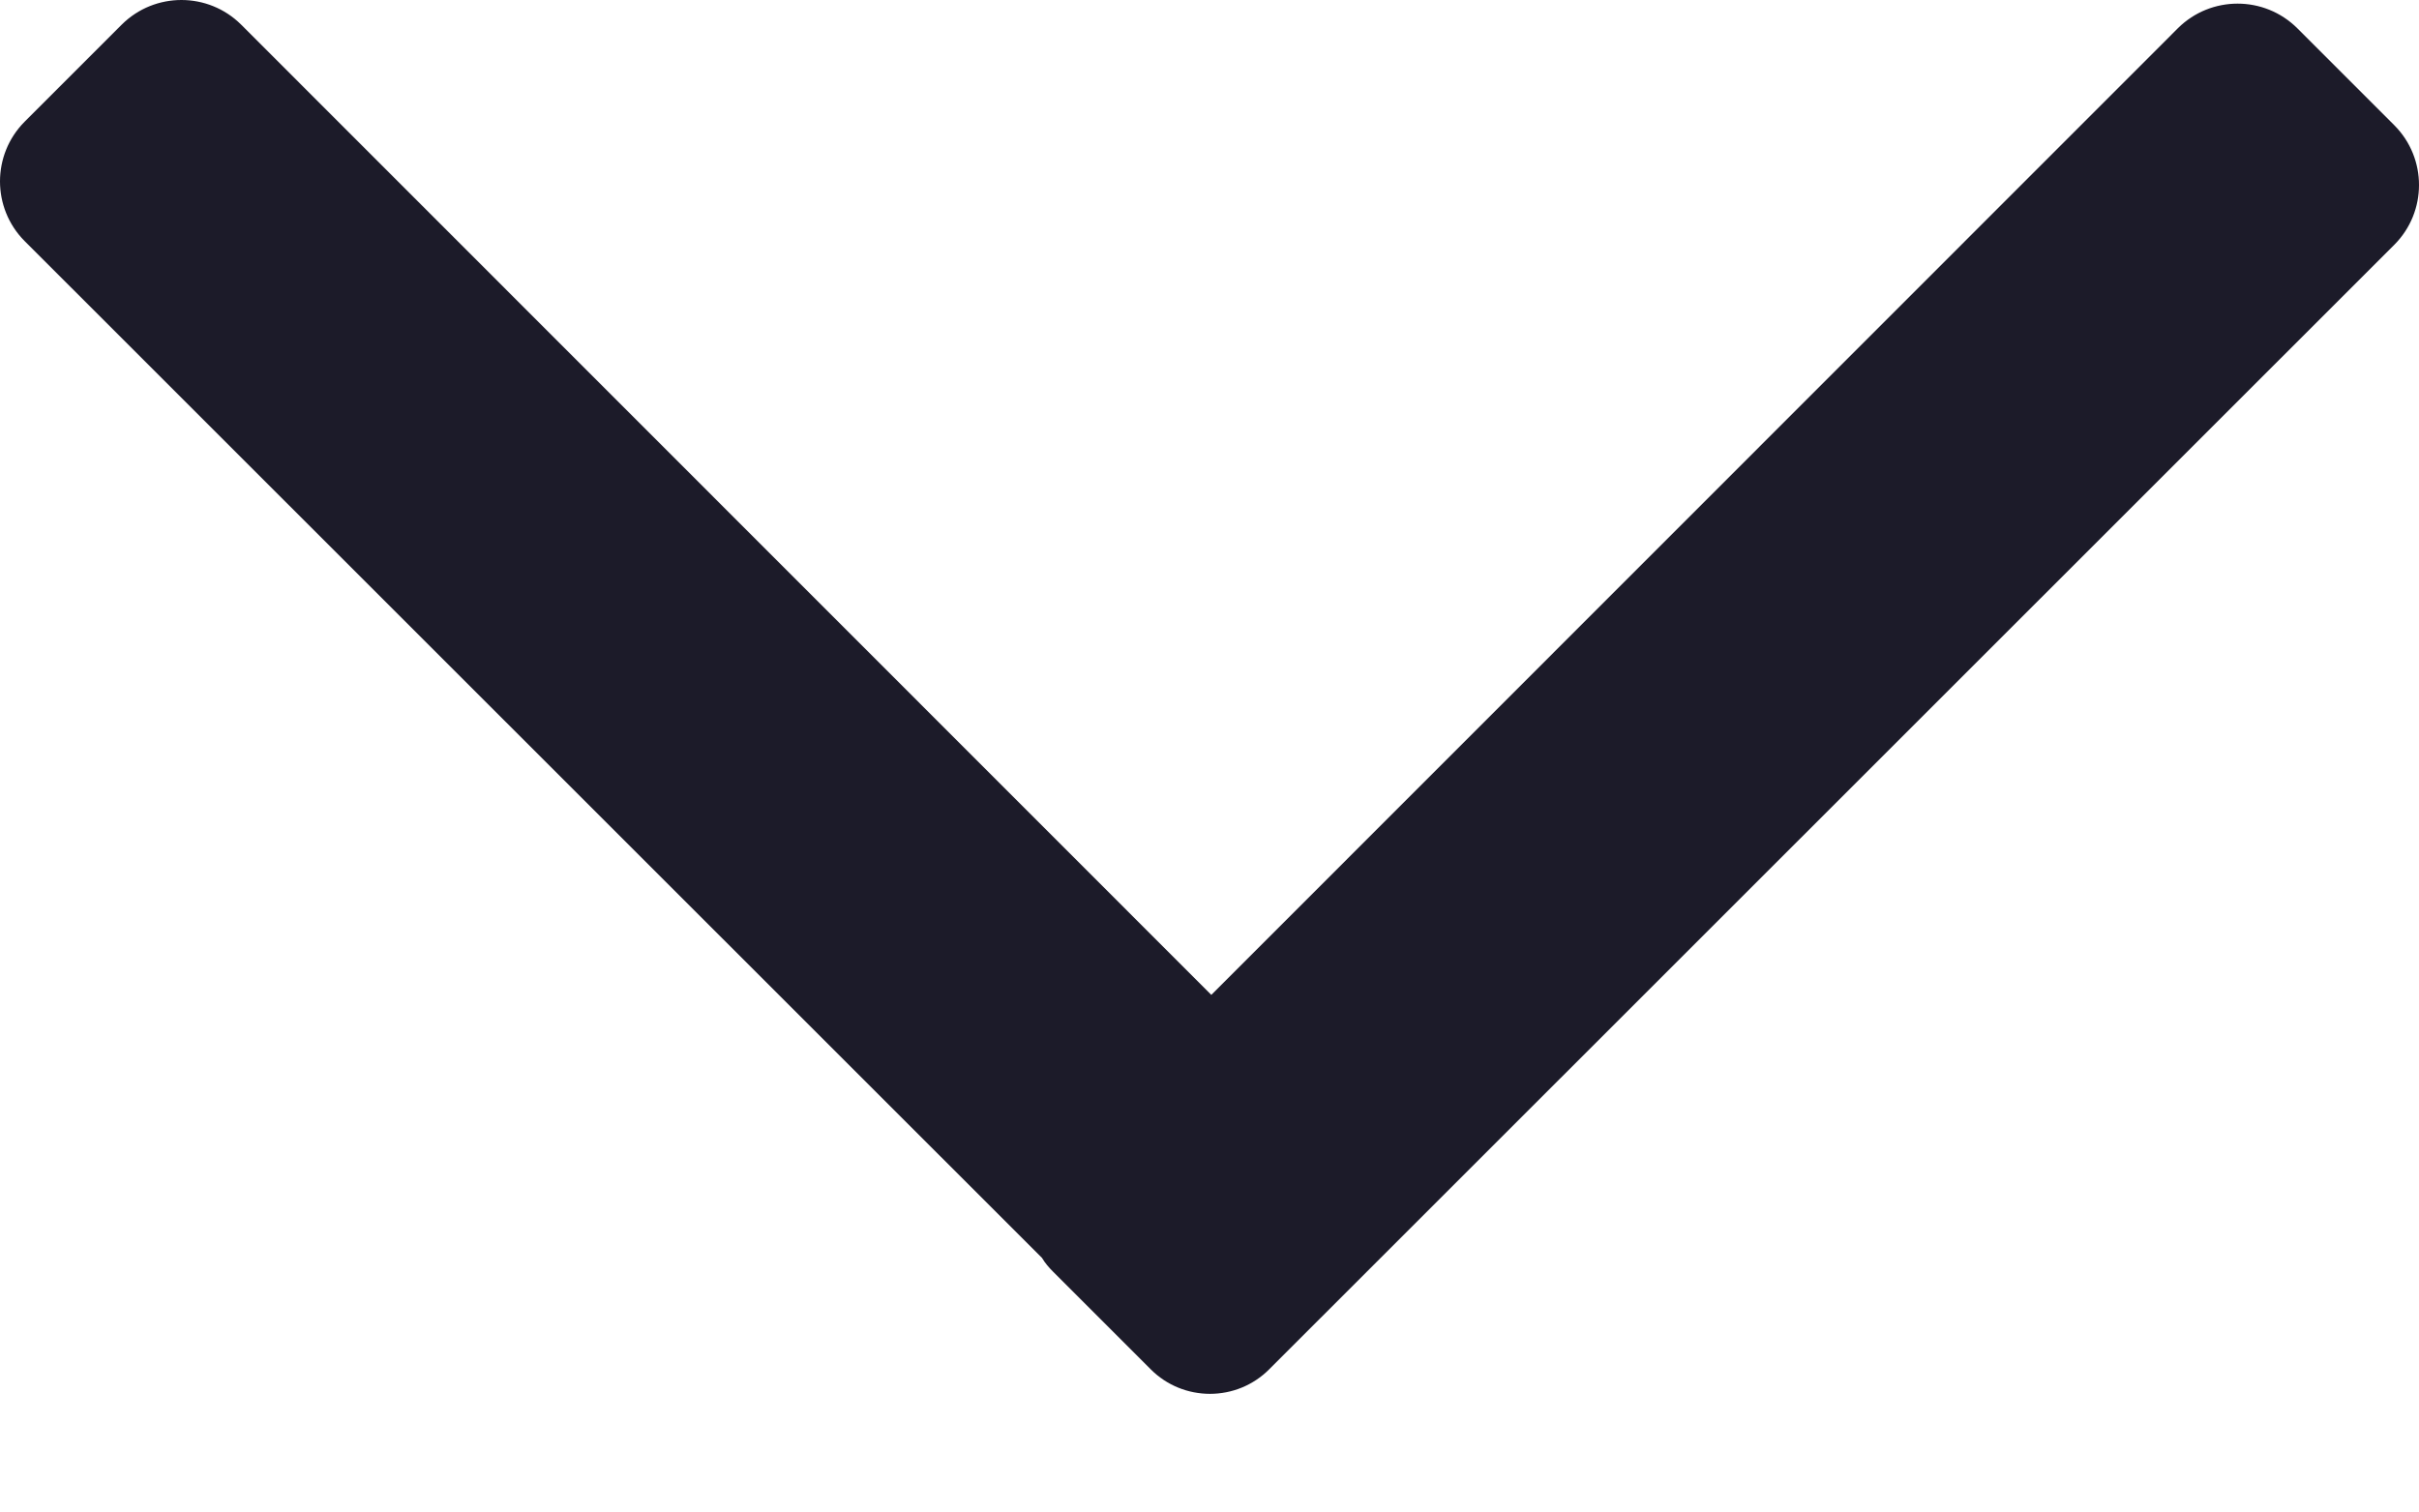
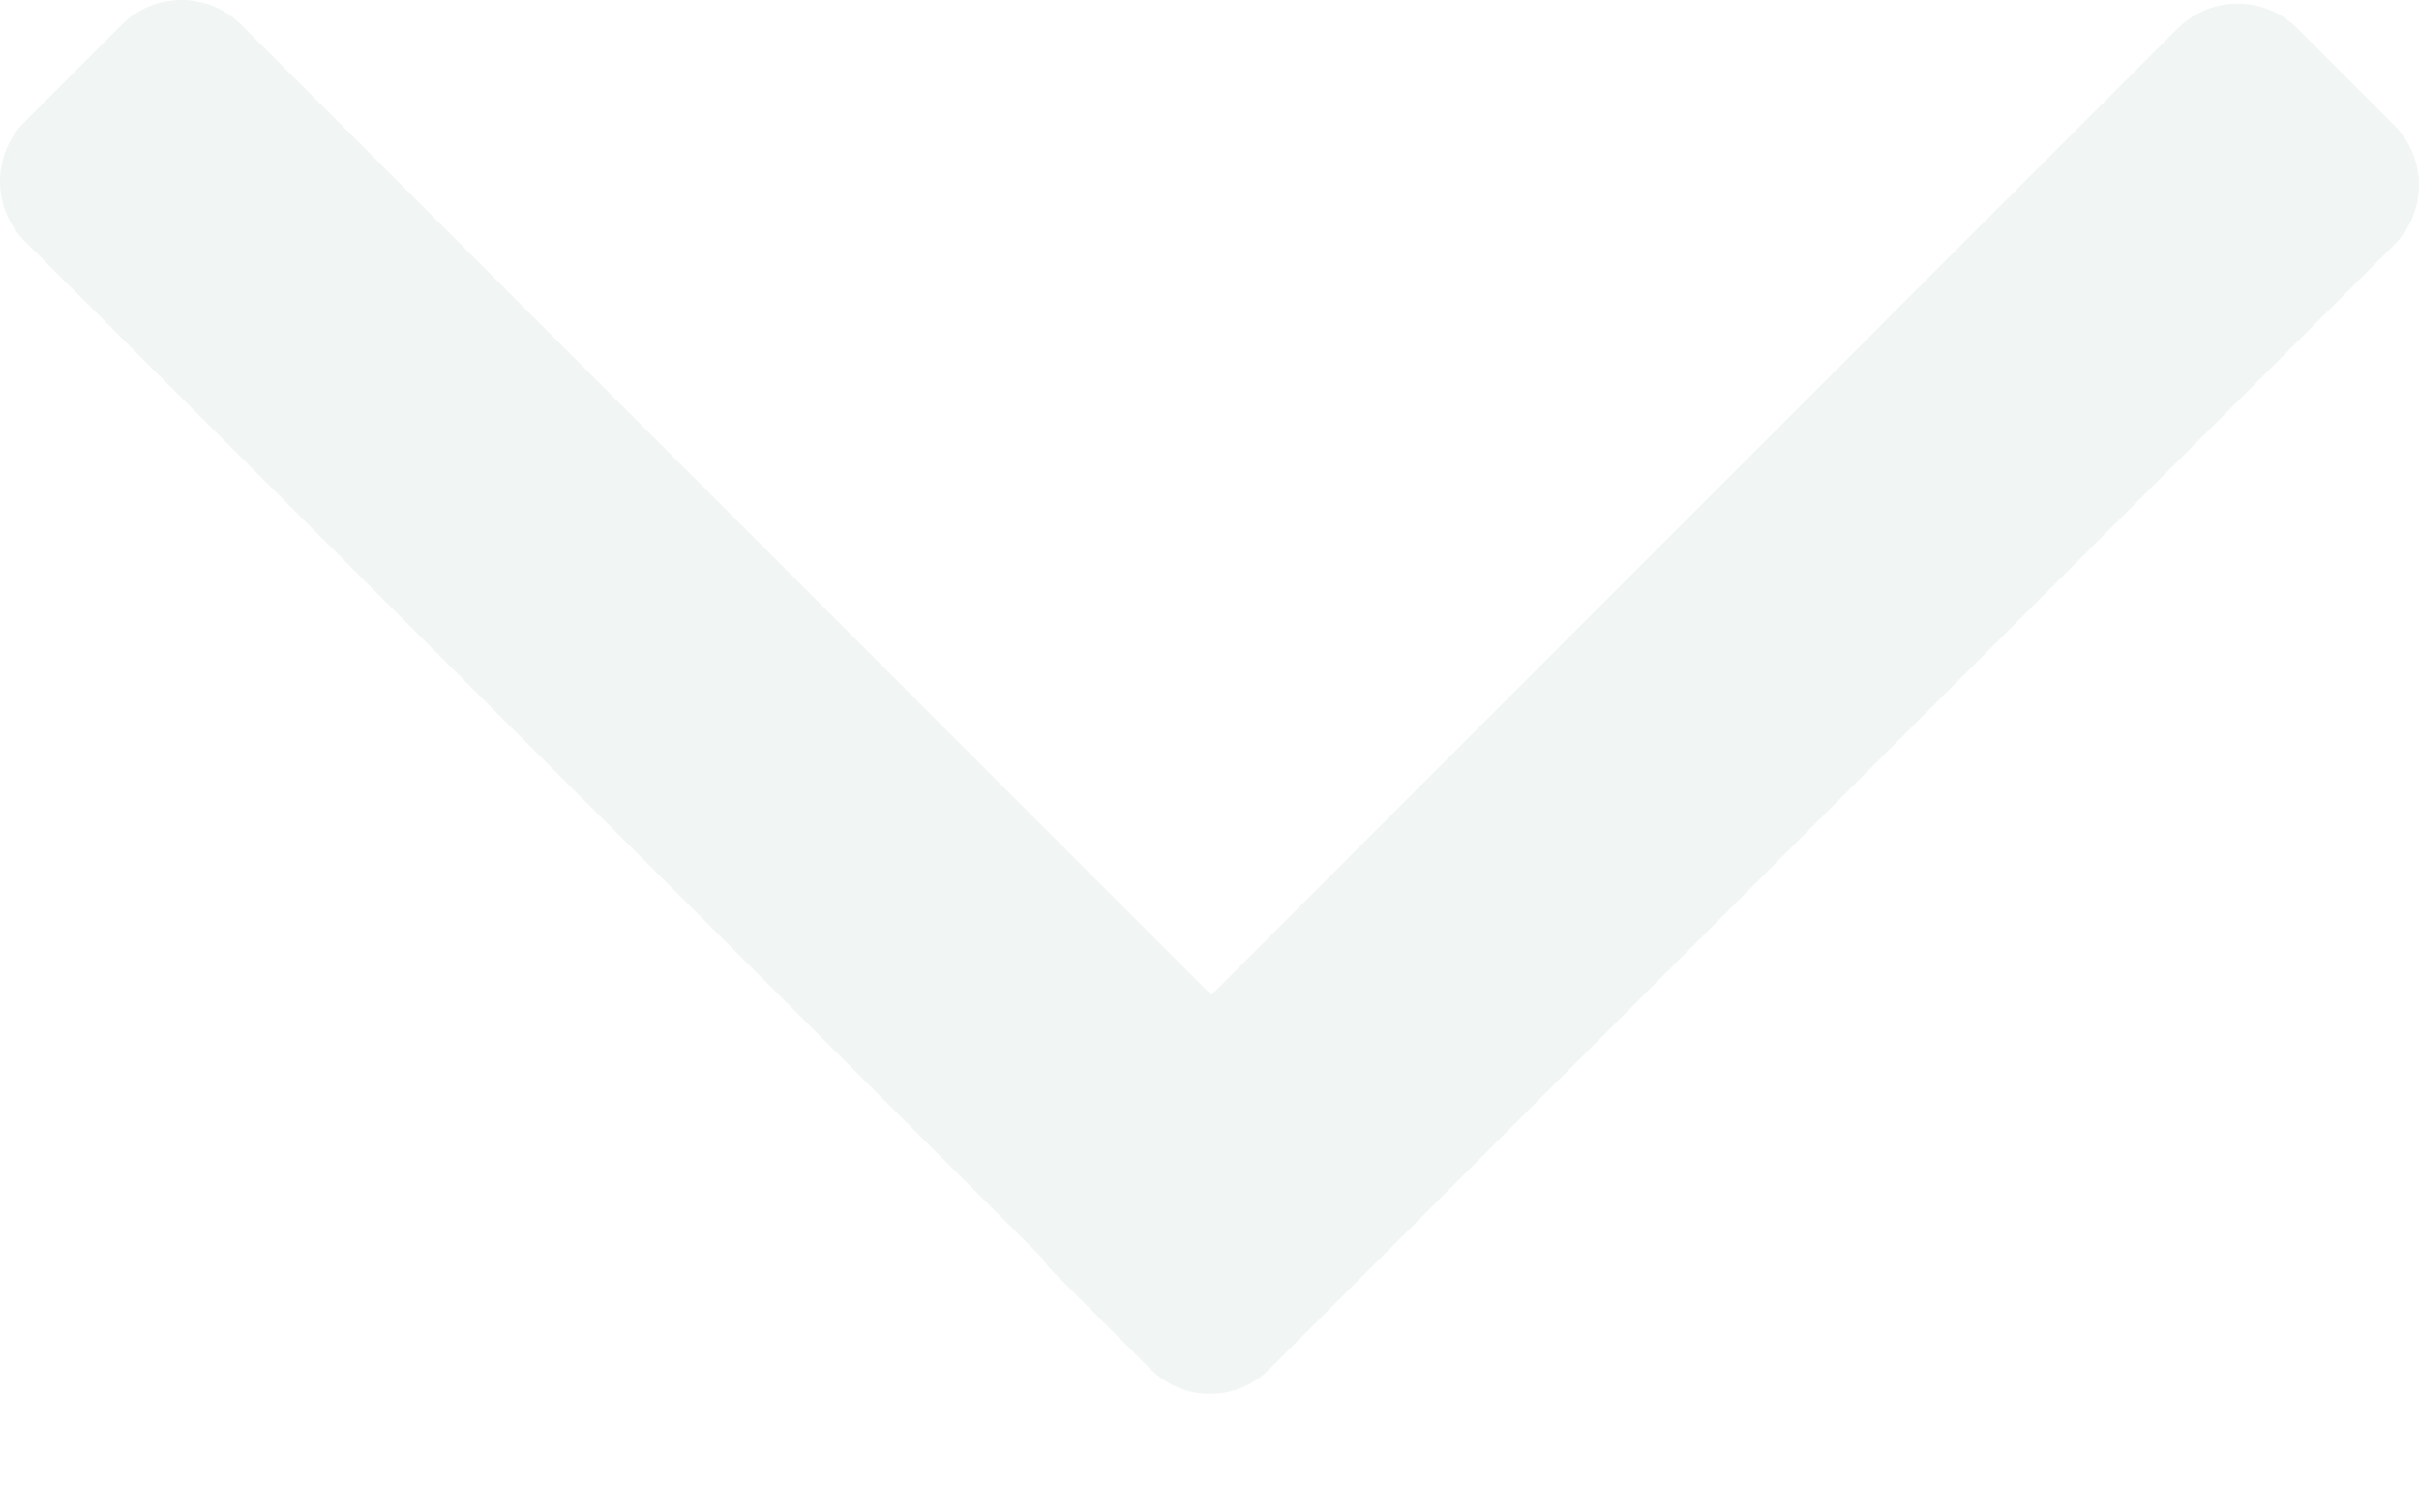
<svg xmlns="http://www.w3.org/2000/svg" width="8" height="5" viewBox="0 0 8 5" fill="none">
-   <path fill-rule="evenodd" clip-rule="evenodd" d="M0.797 0.081C0.688 -0.027 0.512 -0.027 0.403 0.081L0.081 0.403C-0.027 0.512 -0.027 0.688 0.081 0.797L3.446 4.161C3.456 4.178 3.469 4.193 3.483 4.207L3.805 4.529C3.913 4.638 4.09 4.638 4.198 4.529L7.919 0.809C8.027 0.7 8.027 0.524 7.919 0.415L7.597 0.093C7.488 -0.015 7.312 -0.015 7.203 0.093L4.006 3.291L0.797 0.081Z" fill="#1C1B29" />
+   <path fill-rule="evenodd" clip-rule="evenodd" d="M0.797 0.081C0.688 -0.027 0.512 -0.027 0.403 0.081L0.081 0.403C-0.027 0.512 -0.027 0.688 0.081 0.797L3.446 4.161C3.456 4.178 3.469 4.193 3.483 4.207L3.805 4.529C3.913 4.638 4.09 4.638 4.198 4.529L7.919 0.809C8.027 0.7 8.027 0.524 7.919 0.415L7.597 0.093C7.488 -0.015 7.312 -0.015 7.203 0.093L4.006 3.291L0.797 0.081Z" fill="#F1F5F4" />
</svg>
